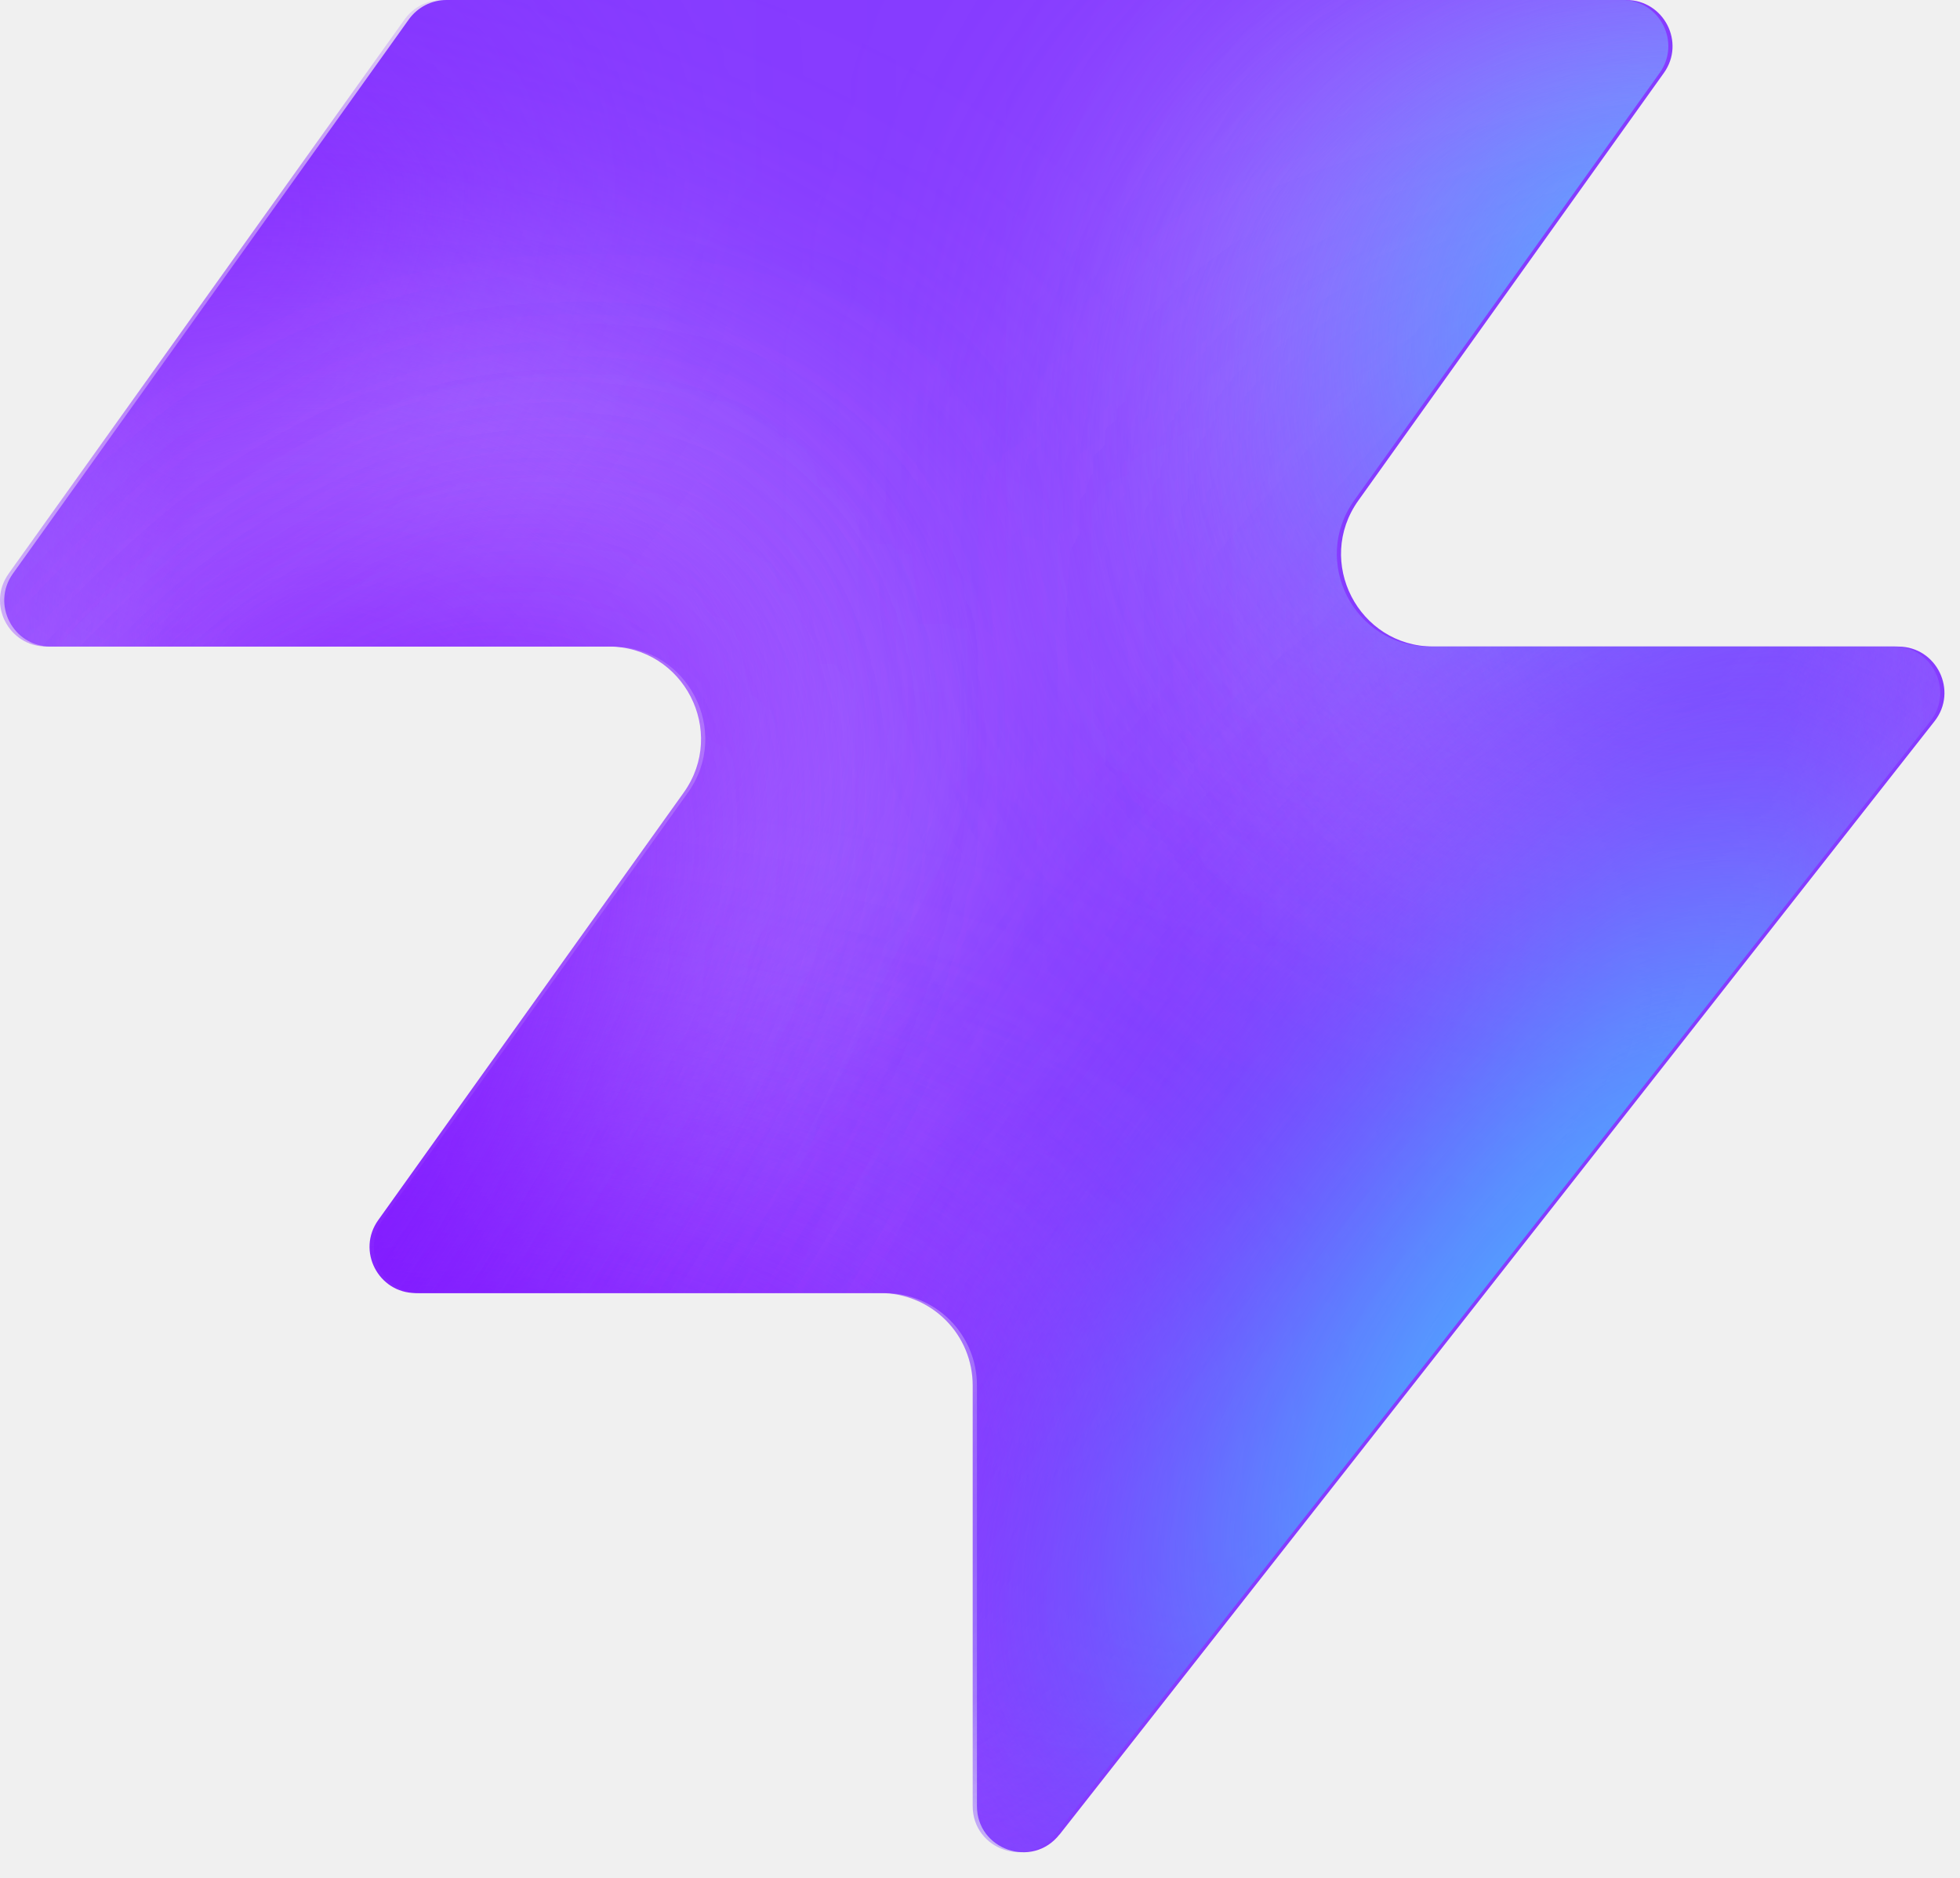
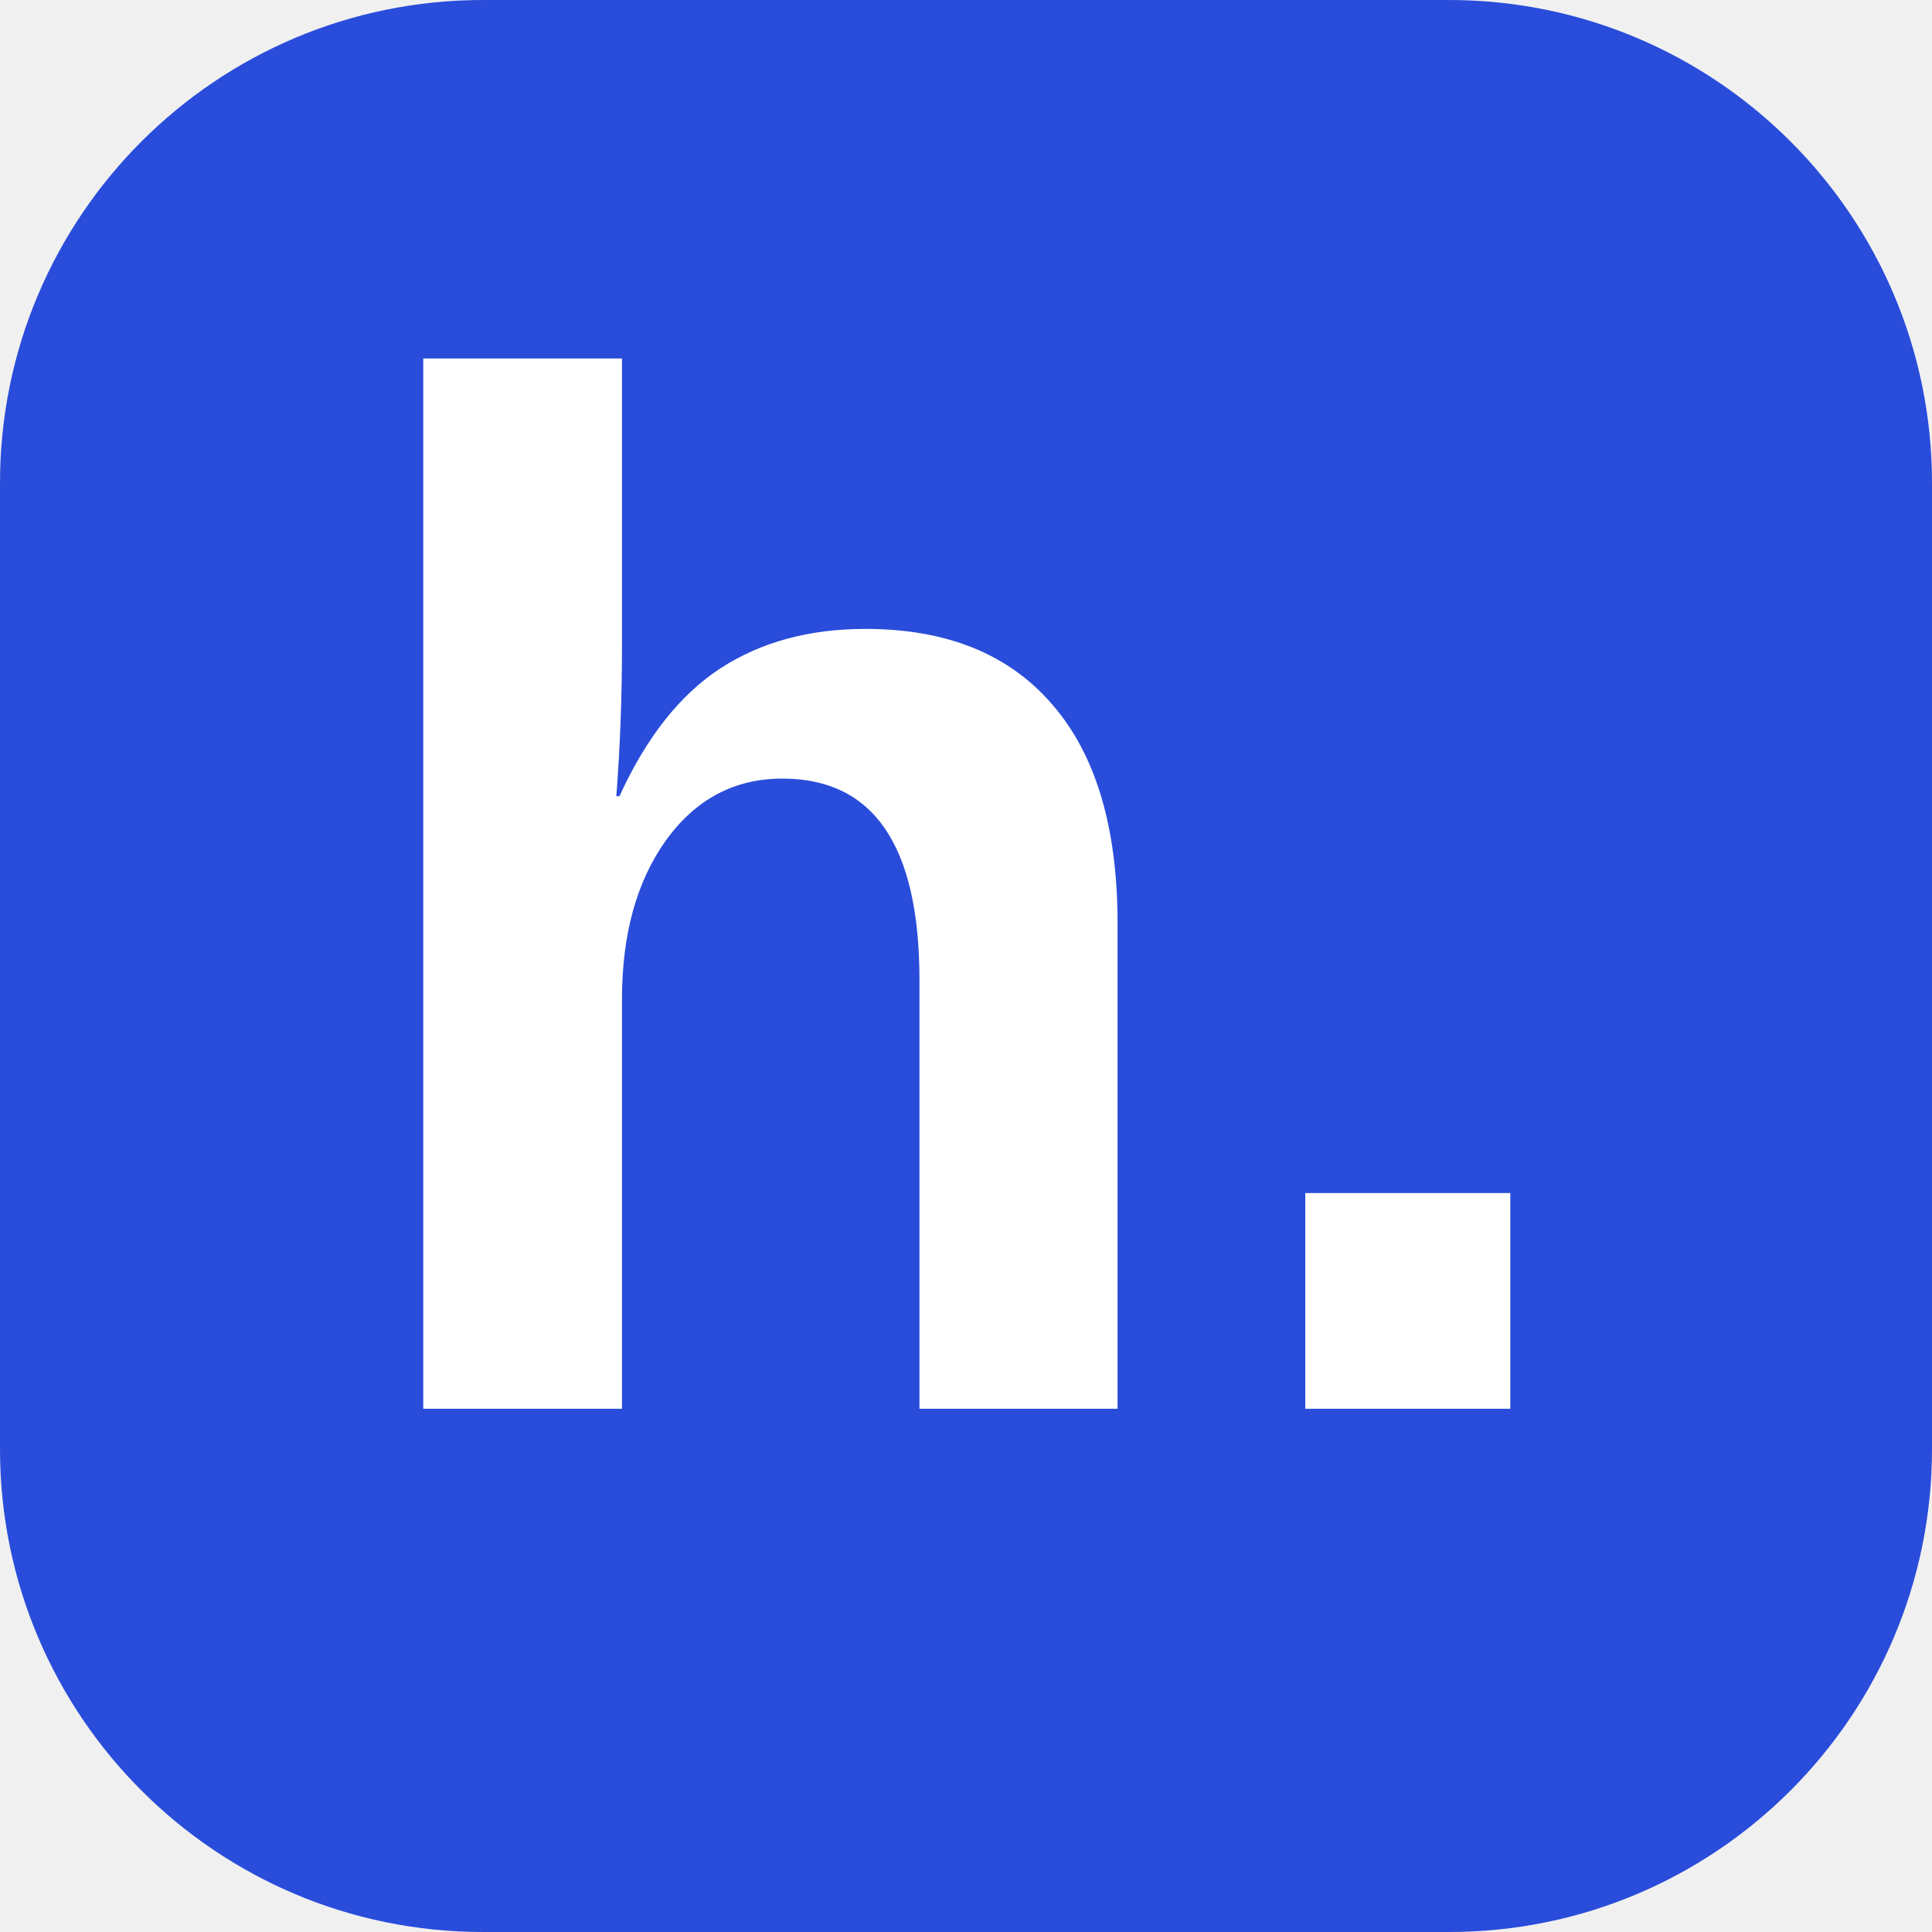
- <svg xmlns="http://www.w3.org/2000/svg" width="48" height="46" fill="none" viewBox="0 0 48 46">
-   <path fill="#863bff" d="M25.946 44.938c-.664.845-2.021.375-2.021-.698V33.937a2.26 2.26 0 0 0-2.262-2.262H10.287c-.92 0-1.456-1.04-.92-1.788l7.48-10.471c1.07-1.497 0-3.578-1.842-3.578H1.237c-.92 0-1.456-1.04-.92-1.788L10.013.474c.214-.297.556-.474.92-.474h28.894c.92 0 1.456 1.04.92 1.788l-7.48 10.471c-1.07 1.498 0 3.579 1.842 3.579h11.377c.943 0 1.473 1.088.89 1.83L25.947 44.94z" style="fill:#863bff;fill:color(display-p3 .525 .23 1);fill-opacity:1" />
-   <mask id="a" width="48" height="46" x="0" y="0" maskUnits="userSpaceOnUse" style="mask-type:alpha">
-     <path fill="#000" d="M25.842 44.938c-.664.844-2.021.375-2.021-.698V33.937a2.26 2.26 0 0 0-2.262-2.262H10.183c-.92 0-1.456-1.04-.92-1.788l7.48-10.471c1.07-1.498 0-3.579-1.842-3.579H1.133c-.92 0-1.456-1.04-.92-1.787L9.91.473c.214-.297.556-.474.92-.474h28.894c.92 0 1.456 1.04.92 1.788l-7.48 10.471c-1.07 1.498 0 3.578 1.842 3.578h11.377c.943 0 1.473 1.088.89 1.832L25.843 44.94z" style="fill:#000;fill-opacity:1" />
-   </mask>
-   <g mask="url(#a)">
-     <g filter="url(#b)">
-       <ellipse cx="5.508" cy="14.704" fill="#ede6ff" rx="5.508" ry="14.704" style="fill:#ede6ff;fill:color(display-p3 .927 .903 1);fill-opacity:1" transform="matrix(.00324 1 1 -.00324 -4.47 31.516)" />
-     </g>
-     <g filter="url(#c)">
-       <ellipse cx="10.399" cy="29.851" fill="#ede6ff" rx="10.399" ry="29.851" style="fill:#ede6ff;fill:color(display-p3 .927 .903 1);fill-opacity:1" transform="matrix(.00324 1 1 -.00324 -39.328 7.883)" />
-     </g>
-     <g filter="url(#d)">
-       <ellipse cx="5.508" cy="30.487" fill="#7e14ff" rx="5.508" ry="30.487" style="fill:#7e14ff;fill:color(display-p3 .492 .077 1);fill-opacity:1" transform="rotate(89.814 -25.913 -14.639)scale(1 -1)" />
-     </g>
-     <g filter="url(#e)">
-       <ellipse cx="5.508" cy="30.599" fill="#7e14ff" rx="5.508" ry="30.599" style="fill:#7e14ff;fill:color(display-p3 .492 .077 1);fill-opacity:1" transform="rotate(89.814 -32.644 -3.334)scale(1 -1)" />
-     </g>
-     <g filter="url(#f)">
-       <ellipse cx="5.508" cy="30.599" fill="#7e14ff" rx="5.508" ry="30.599" style="fill:#7e14ff;fill:color(display-p3 .492 .077 1);fill-opacity:1" transform="matrix(.00324 1 1 -.00324 -34.34 30.47)" />
-     </g>
-     <g filter="url(#g)">
-       <ellipse cx="14.072" cy="22.078" fill="#ede6ff" rx="14.072" ry="22.078" style="fill:#ede6ff;fill:color(display-p3 .927 .903 1);fill-opacity:1" transform="rotate(93.35 24.506 48.493)scale(-1 1)" />
-     </g>
-     <g filter="url(#h)">
-       <ellipse cx="3.47" cy="21.501" fill="#7e14ff" rx="3.47" ry="21.501" style="fill:#7e14ff;fill:color(display-p3 .492 .077 1);fill-opacity:1" transform="rotate(89.009 28.708 47.59)scale(-1 1)" />
-     </g>
-     <g filter="url(#i)">
-       <ellipse cx="3.47" cy="21.501" fill="#7e14ff" rx="3.47" ry="21.501" style="fill:#7e14ff;fill:color(display-p3 .492 .077 1);fill-opacity:1" transform="rotate(89.009 28.708 47.59)scale(-1 1)" />
-     </g>
-     <g filter="url(#j)">
-       <ellipse cx=".387" cy="8.972" fill="#7e14ff" rx="4.407" ry="29.108" style="fill:#7e14ff;fill:color(display-p3 .492 .077 1);fill-opacity:1" transform="rotate(39.51 .387 8.972)" />
-     </g>
-     <g filter="url(#k)">
-       <ellipse cx="47.523" cy="-6.092" fill="#7e14ff" rx="4.407" ry="29.108" style="fill:#7e14ff;fill:color(display-p3 .492 .077 1);fill-opacity:1" transform="rotate(37.892 47.523 -6.092)" />
-     </g>
-     <g filter="url(#l)">
-       <ellipse cx="41.412" cy="6.333" fill="#47bfff" rx="5.971" ry="9.665" style="fill:#47bfff;fill:color(display-p3 .28 .748 1);fill-opacity:1" transform="rotate(37.892 41.412 6.333)" />
-     </g>
-     <g filter="url(#m)">
-       <ellipse cx="-1.879" cy="38.332" fill="#7e14ff" rx="4.407" ry="29.108" style="fill:#7e14ff;fill:color(display-p3 .492 .077 1);fill-opacity:1" transform="rotate(37.892 -1.88 38.332)" />
-     </g>
-     <g filter="url(#n)">
-       <ellipse cx="-1.879" cy="38.332" fill="#7e14ff" rx="4.407" ry="29.108" style="fill:#7e14ff;fill:color(display-p3 .492 .077 1);fill-opacity:1" transform="rotate(37.892 -1.88 38.332)" />
-     </g>
-     <g filter="url(#o)">
-       <ellipse cx="35.651" cy="29.907" fill="#7e14ff" rx="4.407" ry="29.108" style="fill:#7e14ff;fill:color(display-p3 .492 .077 1);fill-opacity:1" transform="rotate(37.892 35.651 29.907)" />
-     </g>
-     <g filter="url(#p)">
-       <ellipse cx="38.418" cy="32.4" fill="#47bfff" rx="5.971" ry="15.297" style="fill:#47bfff;fill:color(display-p3 .28 .748 1);fill-opacity:1" transform="rotate(37.892 38.418 32.4)" />
-     </g>
-   </g>
-   <defs>
-     <filter id="b" width="60.045" height="41.654" x="-19.77" y="16.149" color-interpolation-filters="sRGB" filterUnits="userSpaceOnUse">
-       <feFlood flood-opacity="0" result="BackgroundImageFix" />
-       <feBlend in="SourceGraphic" in2="BackgroundImageFix" result="shape" />
-       <feGaussianBlur result="effect1_foregroundBlur_2002_17158" stdDeviation="7.659" />
-     </filter>
-     <filter id="c" width="90.34" height="51.437" x="-54.613" y="-7.533" color-interpolation-filters="sRGB" filterUnits="userSpaceOnUse">
-       <feFlood flood-opacity="0" result="BackgroundImageFix" />
-       <feBlend in="SourceGraphic" in2="BackgroundImageFix" result="shape" />
-       <feGaussianBlur result="effect1_foregroundBlur_2002_17158" stdDeviation="7.659" />
-     </filter>
-     <filter id="d" width="79.355" height="29.4" x="-49.64" y="2.03" color-interpolation-filters="sRGB" filterUnits="userSpaceOnUse">
-       <feFlood flood-opacity="0" result="BackgroundImageFix" />
-       <feBlend in="SourceGraphic" in2="BackgroundImageFix" result="shape" />
-       <feGaussianBlur result="effect1_foregroundBlur_2002_17158" stdDeviation="4.596" />
-     </filter>
-     <filter id="e" width="79.579" height="29.4" x="-45.045" y="20.029" color-interpolation-filters="sRGB" filterUnits="userSpaceOnUse">
-       <feFlood flood-opacity="0" result="BackgroundImageFix" />
-       <feBlend in="SourceGraphic" in2="BackgroundImageFix" result="shape" />
-       <feGaussianBlur result="effect1_foregroundBlur_2002_17158" stdDeviation="4.596" />
-     </filter>
-     <filter id="f" width="79.579" height="29.4" x="-43.513" y="21.178" color-interpolation-filters="sRGB" filterUnits="userSpaceOnUse">
-       <feFlood flood-opacity="0" result="BackgroundImageFix" />
-       <feBlend in="SourceGraphic" in2="BackgroundImageFix" result="shape" />
-       <feGaussianBlur result="effect1_foregroundBlur_2002_17158" stdDeviation="4.596" />
-     </filter>
-     <filter id="g" width="74.749" height="58.852" x="15.756" y="-17.901" color-interpolation-filters="sRGB" filterUnits="userSpaceOnUse">
-       <feFlood flood-opacity="0" result="BackgroundImageFix" />
-       <feBlend in="SourceGraphic" in2="BackgroundImageFix" result="shape" />
-       <feGaussianBlur result="effect1_foregroundBlur_2002_17158" stdDeviation="7.659" />
-     </filter>
-     <filter id="h" width="61.377" height="25.362" x="23.548" y="2.284" color-interpolation-filters="sRGB" filterUnits="userSpaceOnUse">
-       <feFlood flood-opacity="0" result="BackgroundImageFix" />
-       <feBlend in="SourceGraphic" in2="BackgroundImageFix" result="shape" />
-       <feGaussianBlur result="effect1_foregroundBlur_2002_17158" stdDeviation="4.596" />
-     </filter>
-     <filter id="i" width="61.377" height="25.362" x="23.548" y="2.284" color-interpolation-filters="sRGB" filterUnits="userSpaceOnUse">
-       <feFlood flood-opacity="0" result="BackgroundImageFix" />
-       <feBlend in="SourceGraphic" in2="BackgroundImageFix" result="shape" />
-       <feGaussianBlur result="effect1_foregroundBlur_2002_17158" stdDeviation="4.596" />
-     </filter>
-     <filter id="j" width="56.045" height="63.649" x="-27.636" y="-22.853" color-interpolation-filters="sRGB" filterUnits="userSpaceOnUse">
-       <feFlood flood-opacity="0" result="BackgroundImageFix" />
-       <feBlend in="SourceGraphic" in2="BackgroundImageFix" result="shape" />
-       <feGaussianBlur result="effect1_foregroundBlur_2002_17158" stdDeviation="4.596" />
-     </filter>
-     <filter id="k" width="54.814" height="64.646" x="20.116" y="-38.415" color-interpolation-filters="sRGB" filterUnits="userSpaceOnUse">
-       <feFlood flood-opacity="0" result="BackgroundImageFix" />
-       <feBlend in="SourceGraphic" in2="BackgroundImageFix" result="shape" />
-       <feGaussianBlur result="effect1_foregroundBlur_2002_17158" stdDeviation="4.596" />
-     </filter>
-     <filter id="l" width="33.541" height="35.313" x="24.641" y="-11.323" color-interpolation-filters="sRGB" filterUnits="userSpaceOnUse">
-       <feFlood flood-opacity="0" result="BackgroundImageFix" />
-       <feBlend in="SourceGraphic" in2="BackgroundImageFix" result="shape" />
-       <feGaussianBlur result="effect1_foregroundBlur_2002_17158" stdDeviation="4.596" />
-     </filter>
-     <filter id="m" width="54.814" height="64.646" x="-29.286" y="6.009" color-interpolation-filters="sRGB" filterUnits="userSpaceOnUse">
-       <feFlood flood-opacity="0" result="BackgroundImageFix" />
-       <feBlend in="SourceGraphic" in2="BackgroundImageFix" result="shape" />
-       <feGaussianBlur result="effect1_foregroundBlur_2002_17158" stdDeviation="4.596" />
-     </filter>
-     <filter id="n" width="54.814" height="64.646" x="-29.286" y="6.009" color-interpolation-filters="sRGB" filterUnits="userSpaceOnUse">
-       <feFlood flood-opacity="0" result="BackgroundImageFix" />
-       <feBlend in="SourceGraphic" in2="BackgroundImageFix" result="shape" />
-       <feGaussianBlur result="effect1_foregroundBlur_2002_17158" stdDeviation="4.596" />
-     </filter>
-     <filter id="o" width="54.814" height="64.646" x="8.244" y="-2.416" color-interpolation-filters="sRGB" filterUnits="userSpaceOnUse">
-       <feFlood flood-opacity="0" result="BackgroundImageFix" />
-       <feBlend in="SourceGraphic" in2="BackgroundImageFix" result="shape" />
-       <feGaussianBlur result="effect1_foregroundBlur_2002_17158" stdDeviation="4.596" />
-     </filter>
-     <filter id="p" width="39.409" height="43.623" x="18.713" y="10.588" color-interpolation-filters="sRGB" filterUnits="userSpaceOnUse">
-       <feFlood flood-opacity="0" result="BackgroundImageFix" />
-       <feBlend in="SourceGraphic" in2="BackgroundImageFix" result="shape" />
-       <feGaussianBlur result="effect1_foregroundBlur_2002_17158" stdDeviation="4.596" />
-     </filter>
-   </defs>
+ <svg xmlns="http://www.w3.org/2000/svg" viewBox="0 0 48 48">
+   <rect width="48" height="48" rx="12" fill="#294cda" />
+   <text x="8" y="35" fill="white" font-family="Arial,sans-serif" font-size="36" font-weight="bold">h.</text>
</svg>
